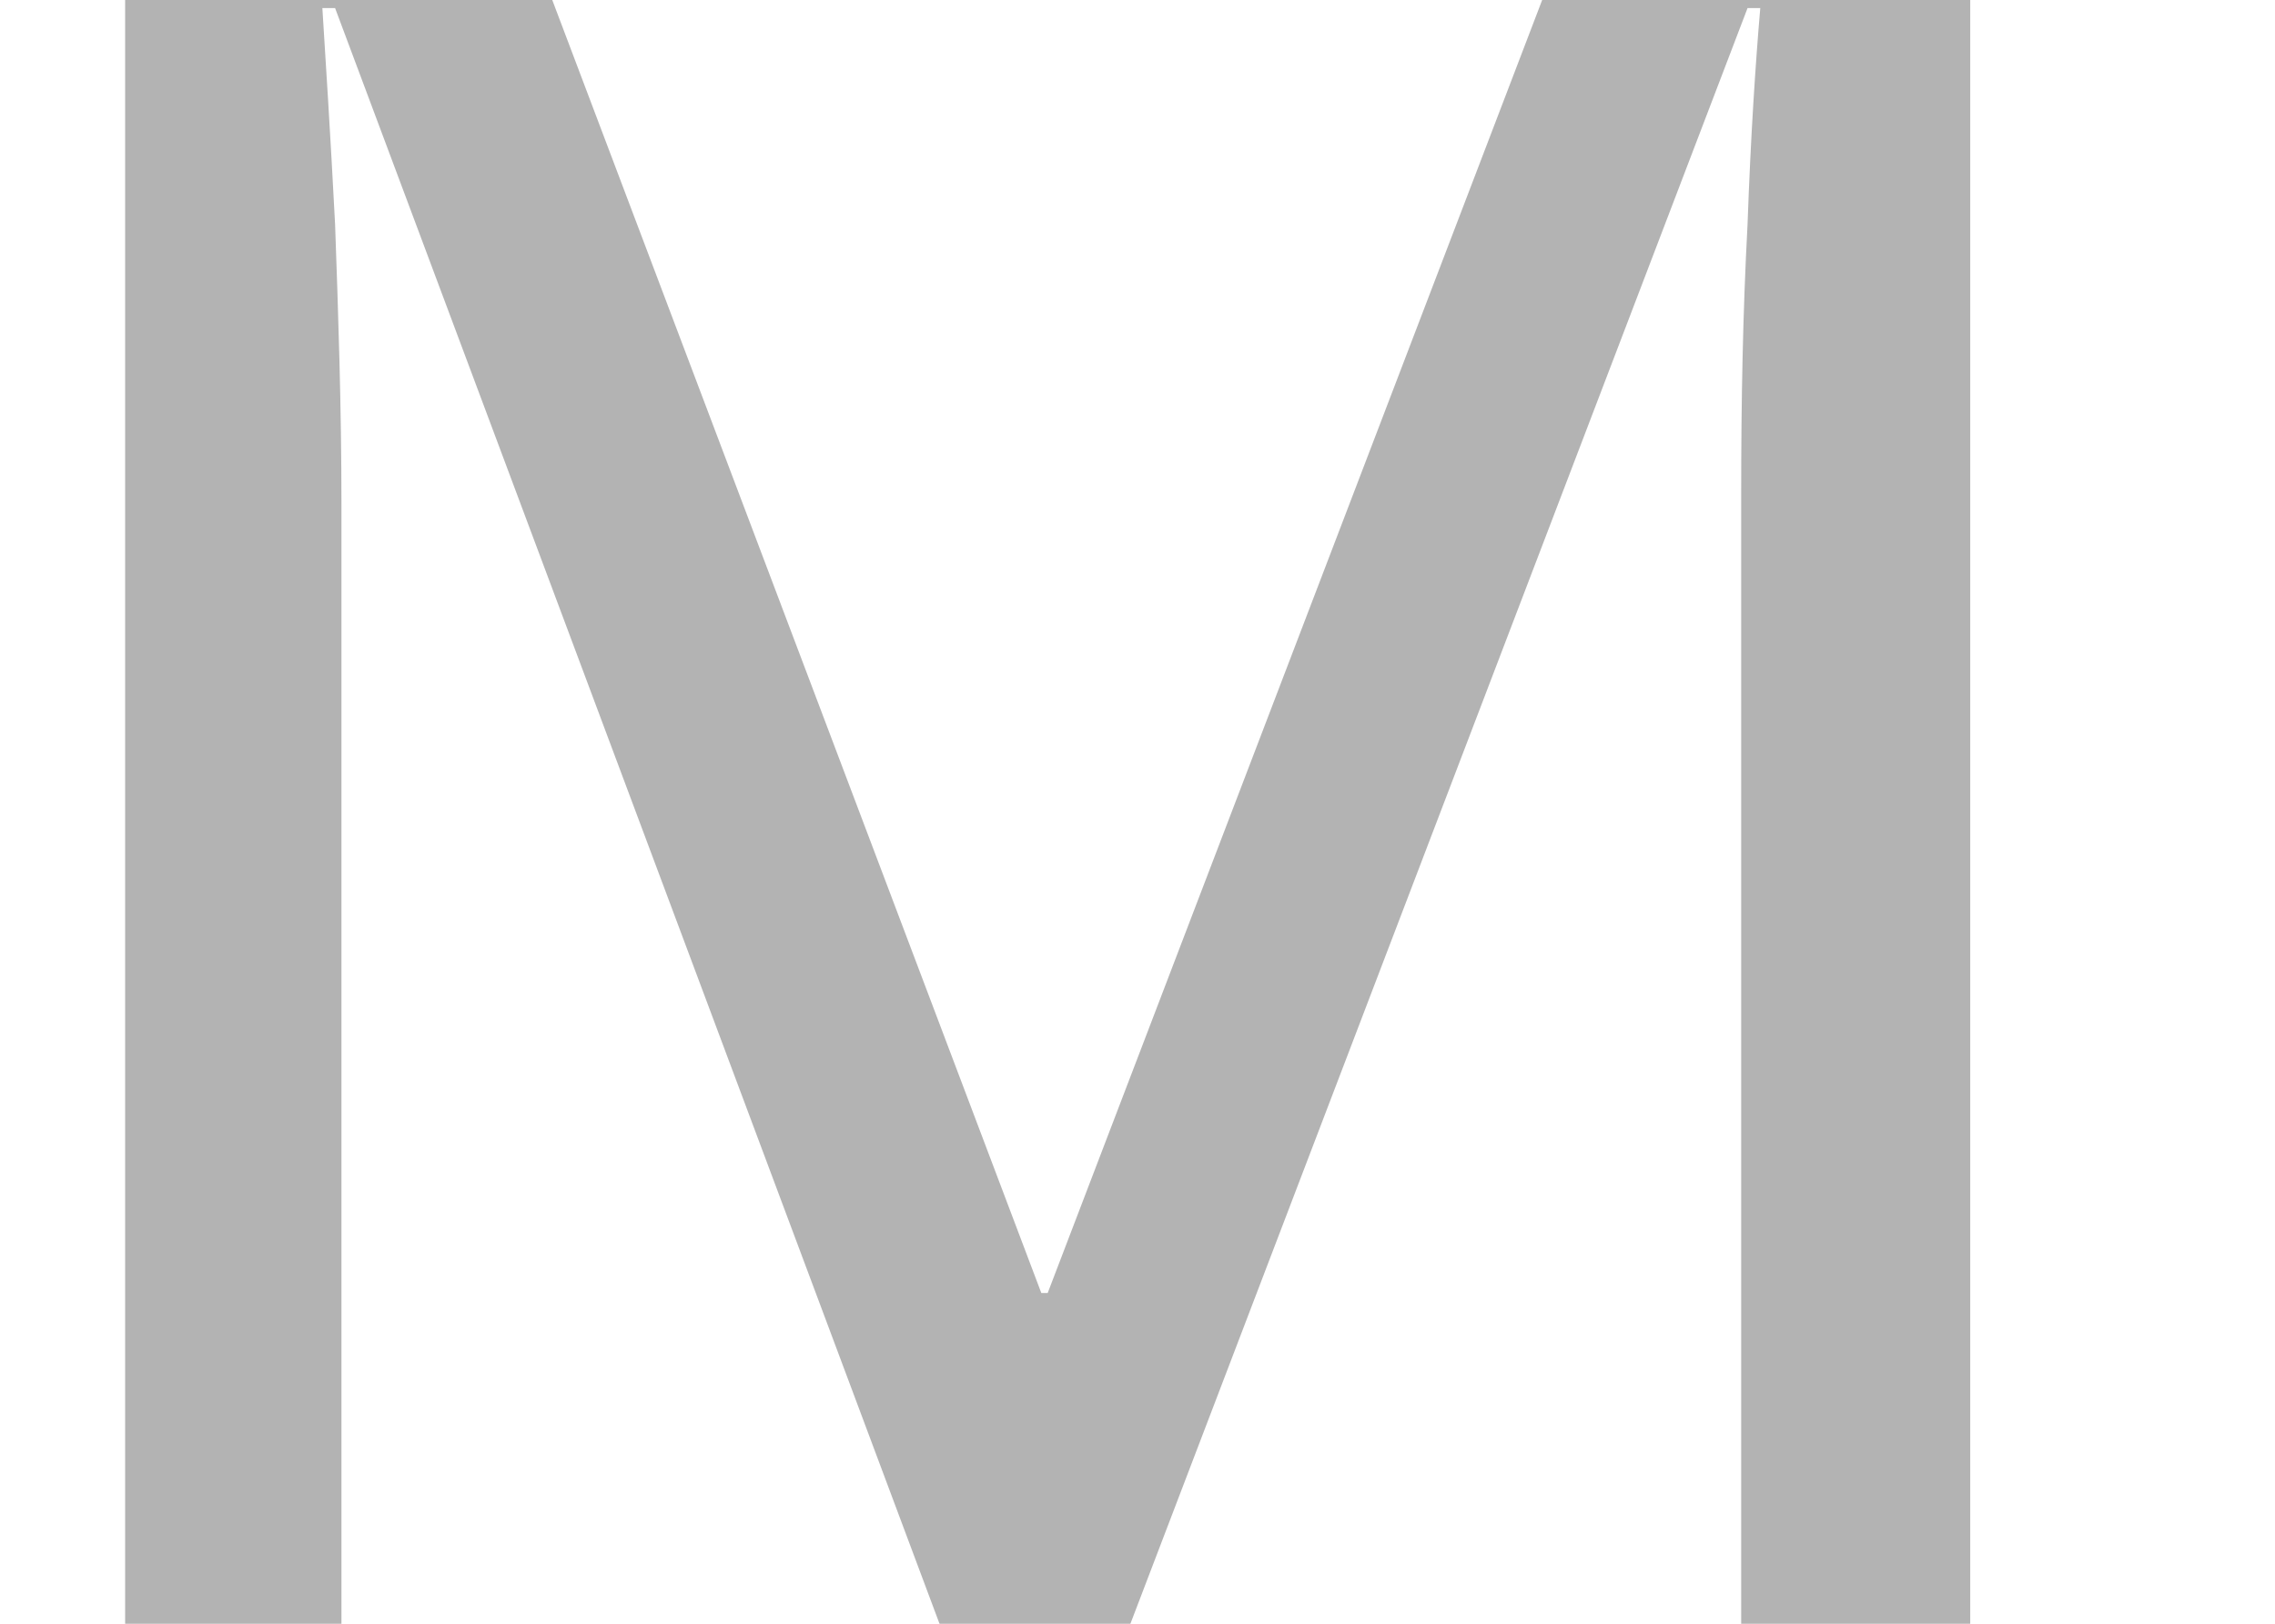
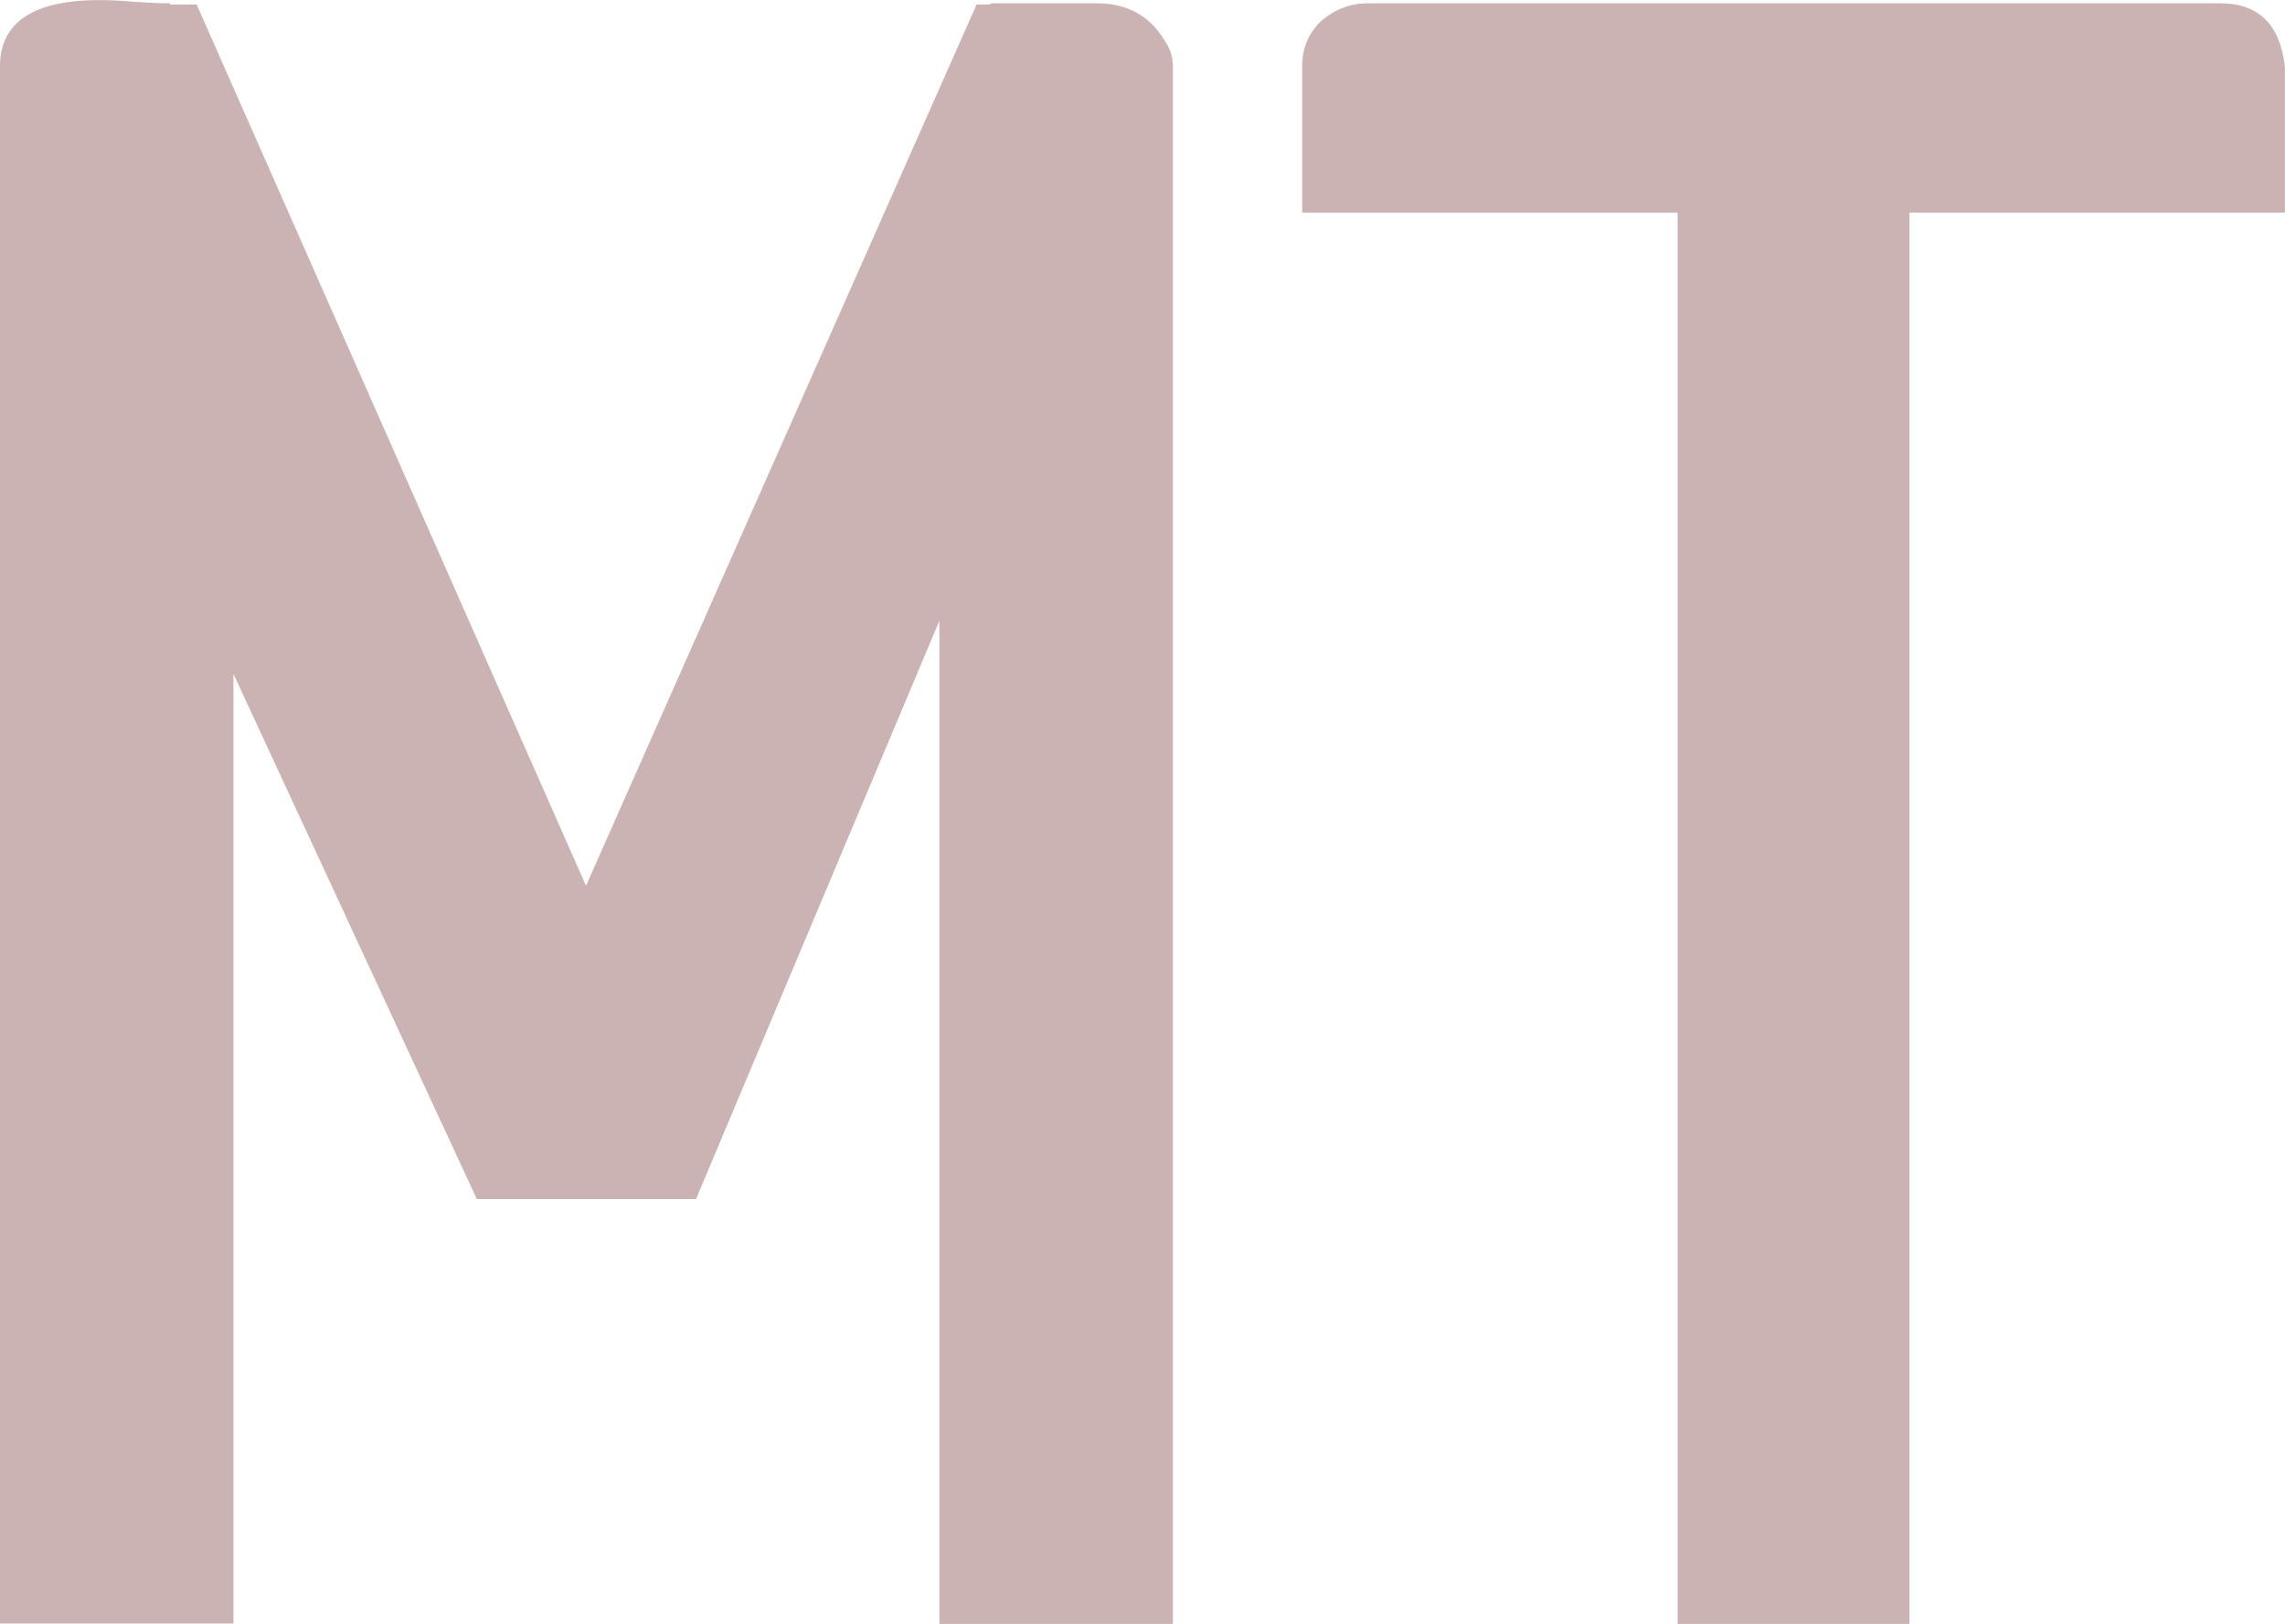
- <svg xmlns="http://www.w3.org/2000/svg" width="5.587mm" height="3.987mm" viewBox="0 0 5.587 3.987" version="1.1" id="svg1">
-   <defs id="defs1" />
-   <g id="layer1" transform="translate(-47.92317,-88.4411)">
-     <text xml:space="preserve" style="font-stretch:condensed;font-size:6.35px;line-height:1.25;font-family:'Liberation Sans Narrow';-inkscape-font-specification:'Liberation Sans Narrow, Condensed';font-variant-ligatures:none;fill:#b3b3b3;stroke-width:0.265" x="47.622" y="92.428" id="text1">
-       <tspan id="tspan1" style="font-style:normal;font-variant:normal;font-weight:normal;font-stretch:normal;font-family:Uroob;-inkscape-font-specification:Uroob;fill:#b3b3b3;stroke-width:0.265" x="47.622" y="92.428">MT</tspan>
-     </text>
+ <svg xmlns="http://www.w3.org/2000/svg" width="5.587mm" height="3.97mm" viewBox="0 0 5.587 3.97" version="1.1" id="svg1">
+   <g transform="translate(-47.92317,-88.45796)">
+     <path style="fill:#ccb3b3;fill-opacity:1;stroke-width:0.265" d="m 53.352,88.466 q 0.14,0 0.158,0.155 v 0.357 h -0.918 v 3.451 h -0.567 v -3.451 h -0.918 v -0.357 q 0,-0.068 0.047,-0.112 0.05,-0.043 0.115,-0.043 z" />
+     <path style="fill:#ccb3b3;fill-opacity:1;stroke-width:0.265" d="m 47.923,88.621 q 0,-0.18 0.298,-0.161 0.071,0.006 0.118,0.006 v 0.003 h 0.065 l 0.952,2.155 0.955,-2.155 h 0.034 v -0.003 h 0.26 q 0.112,0 0.167,0.093 0.019,0.028 0.019,0.062 v 3.808 h -0.571 v -2.453 l -0.595,1.414 H 49.089 L 48.494,90.106 v 2.322 h -0.571 z" />
  </g>
</svg>
